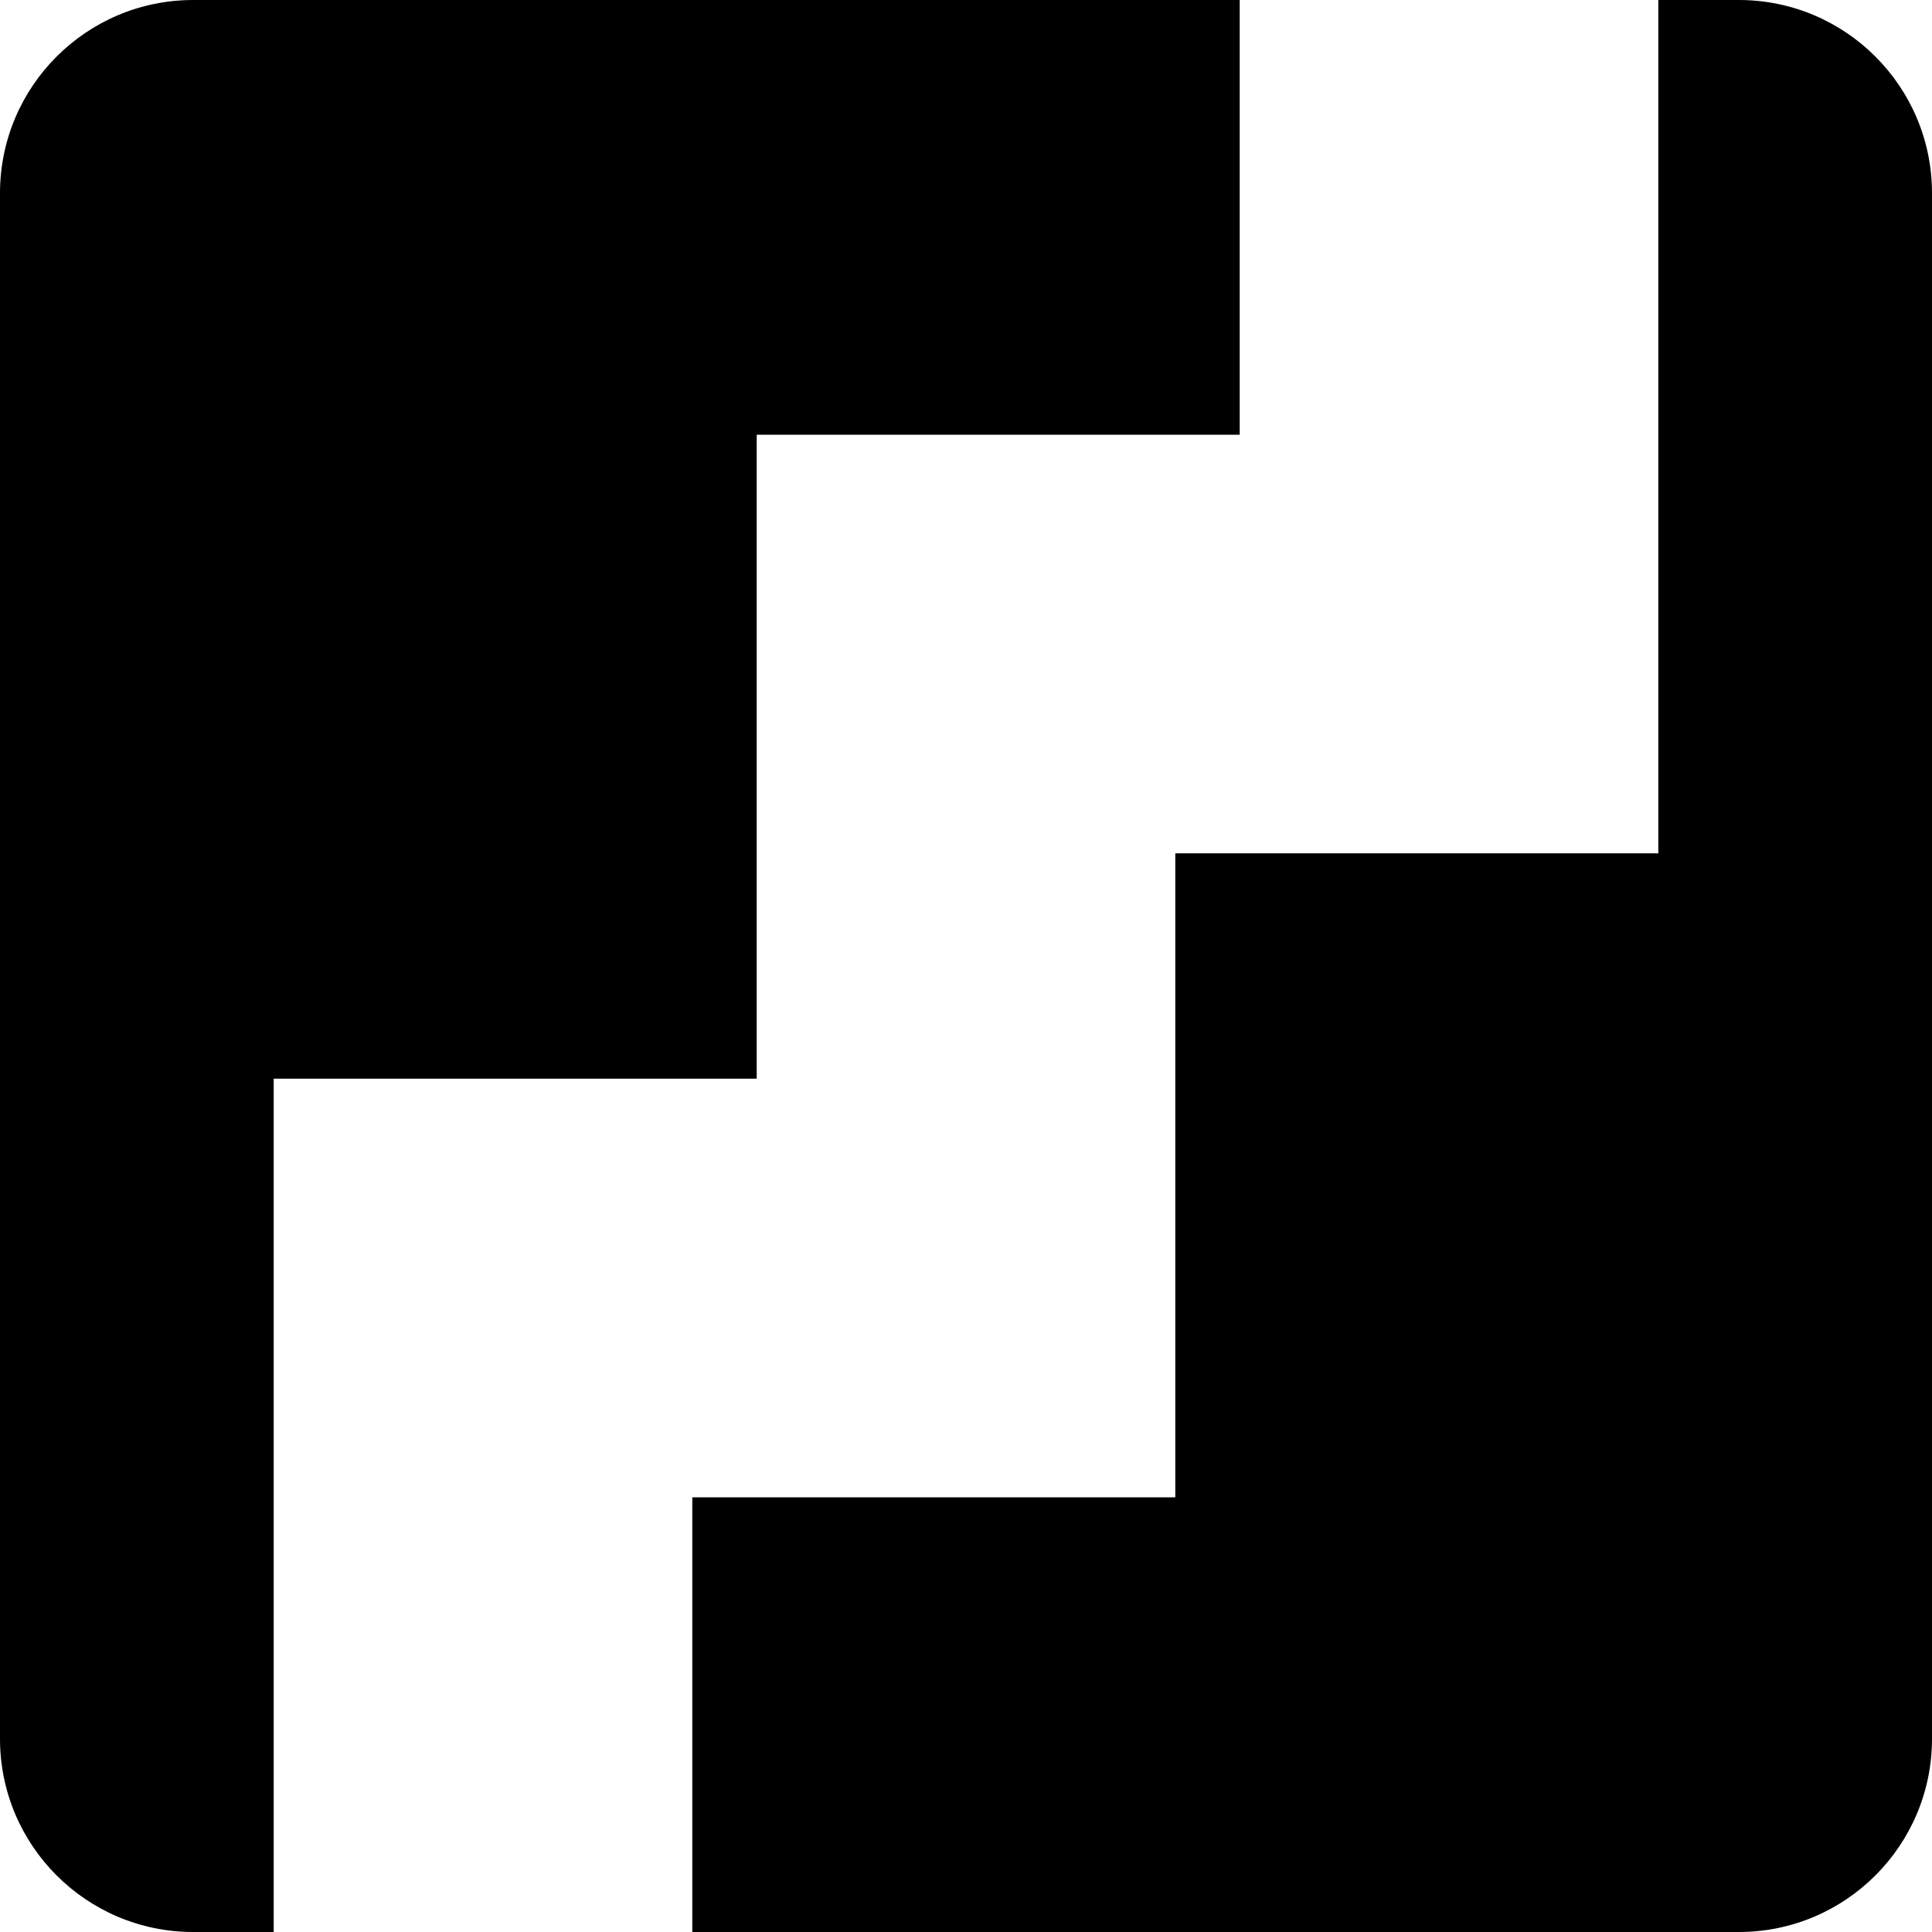
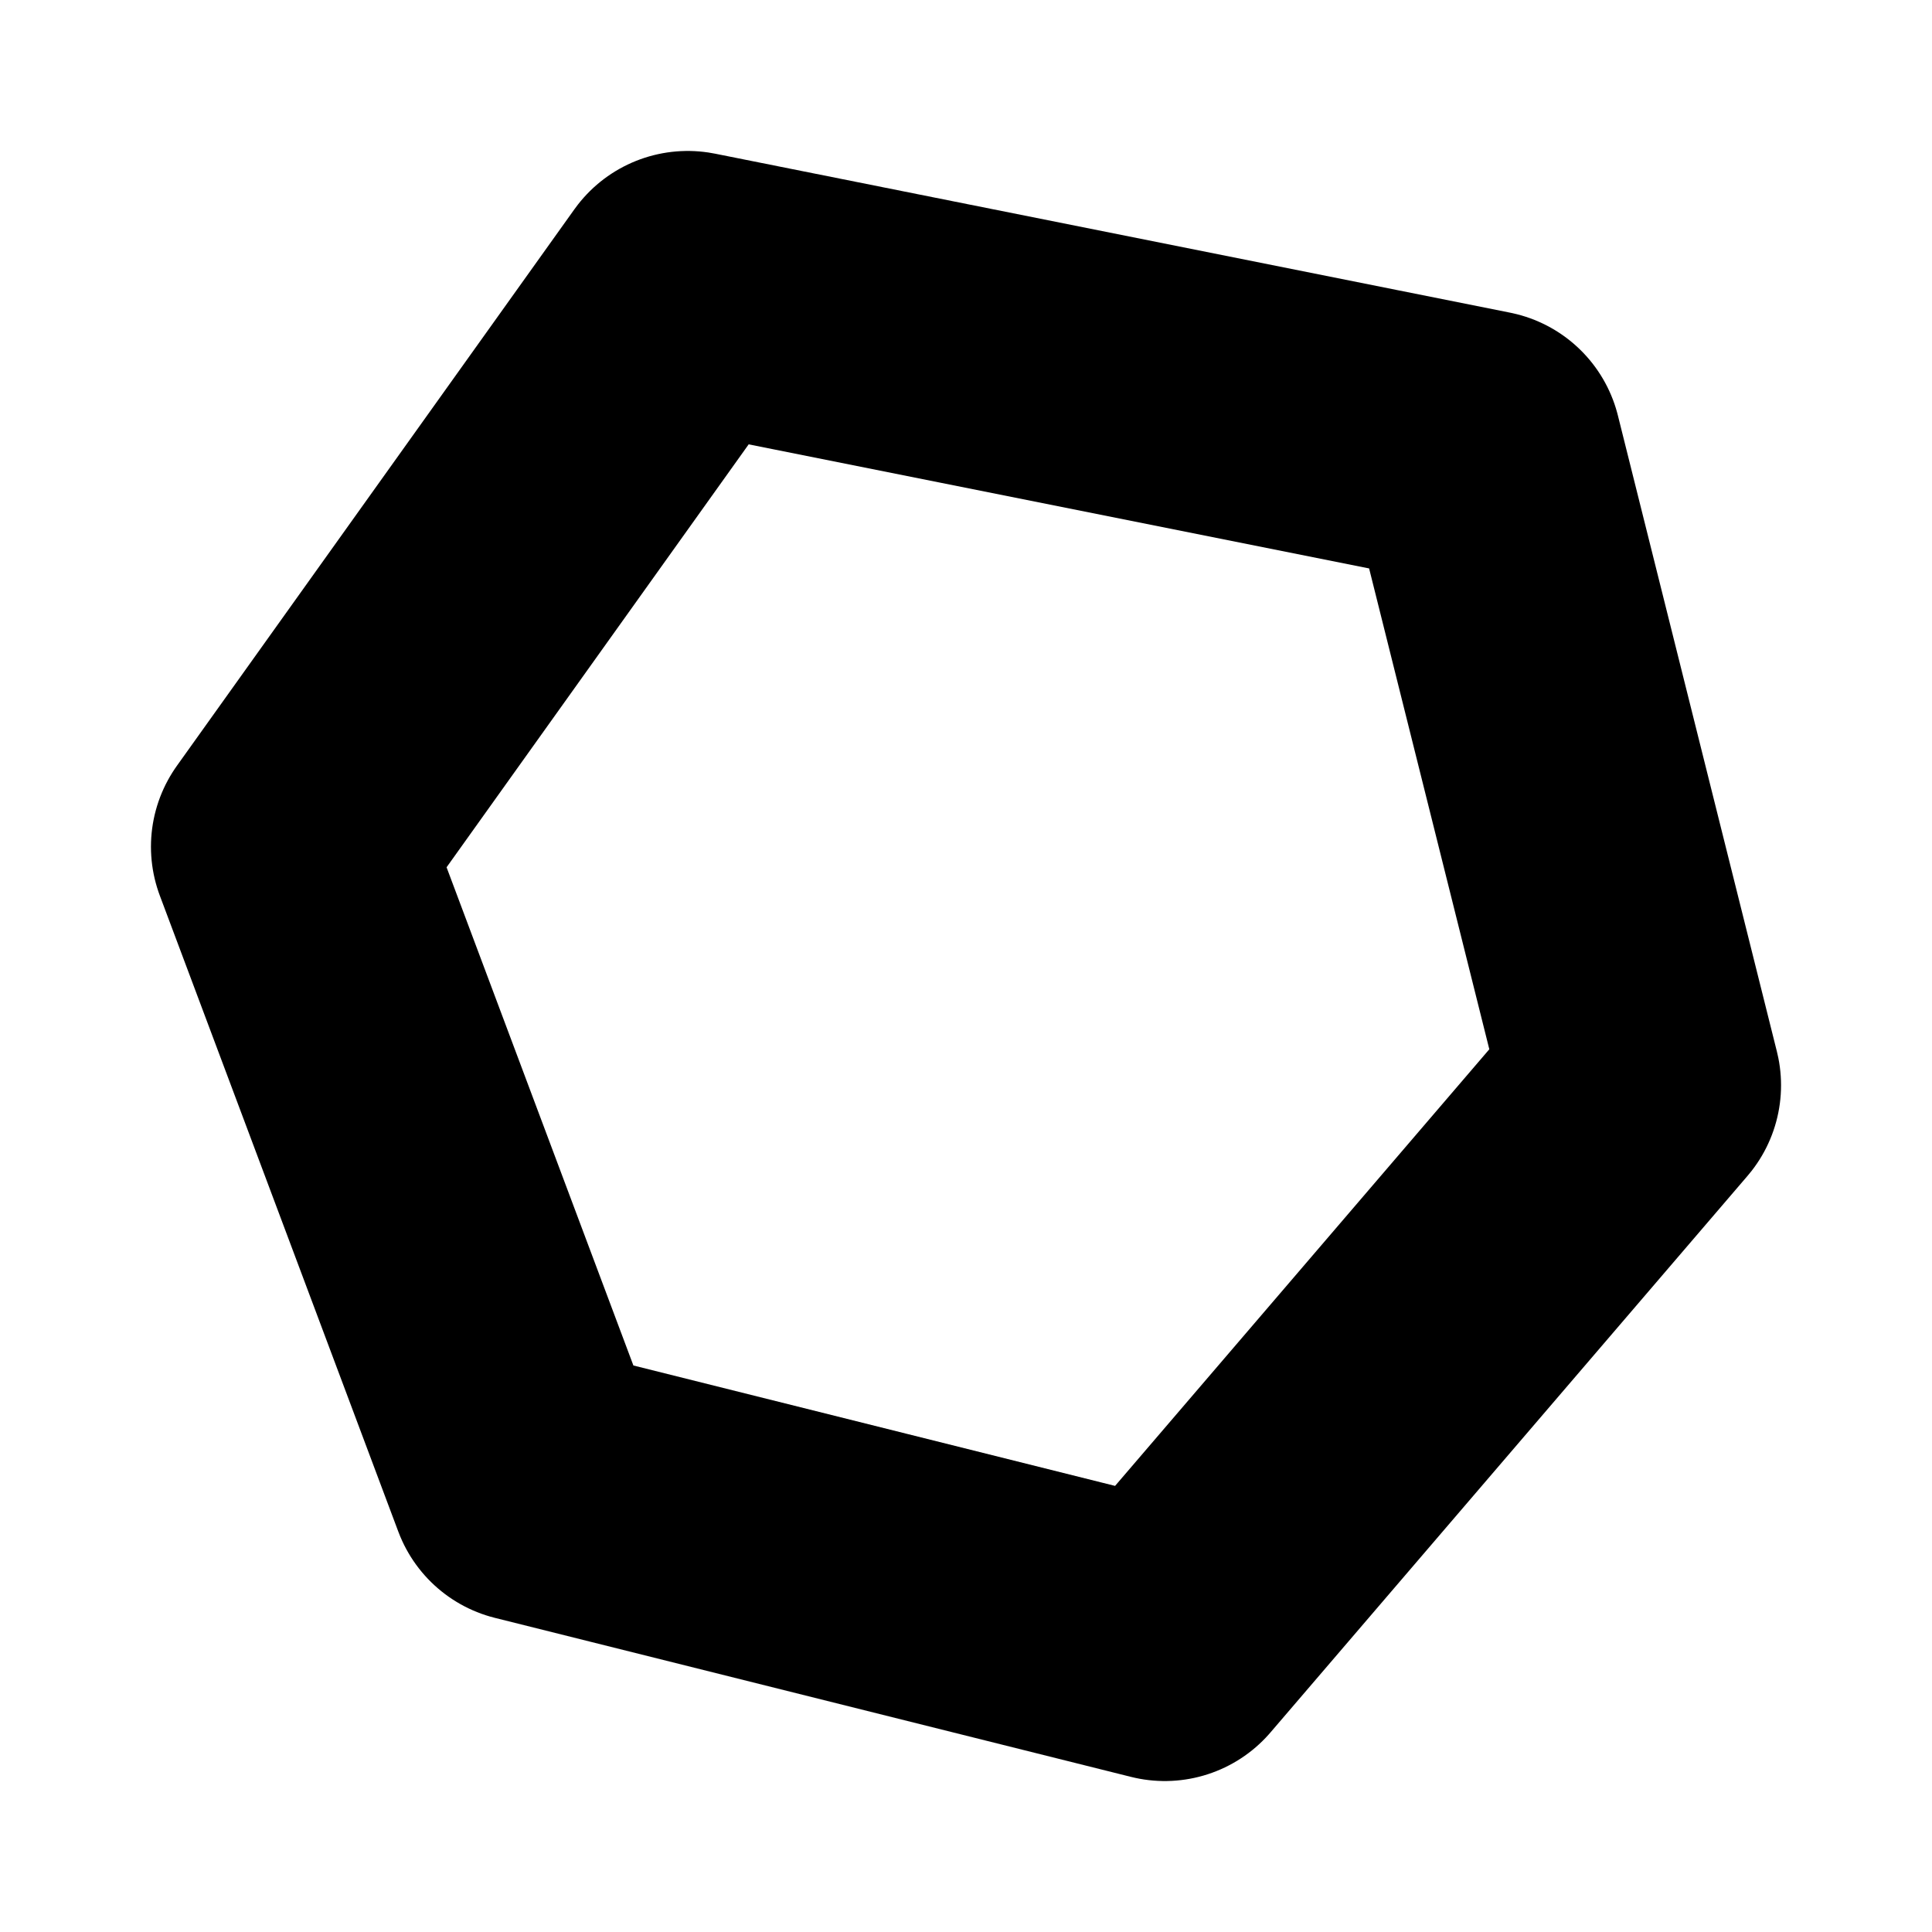
- <svg xmlns="http://www.w3.org/2000/svg" viewBox="0 0 12 12" width="512" height="512" role="img" aria-label="Daily District">
-   <path fill="currentColor" fill-rule="evenodd" d="M1.200 0.000H10.800A1.200 1.200 0 0 1 12.000 1.200V10.800A1.200 1.200 0 0 1 10.800 12.000H1.200A1.200 1.200 0 0 1 0.000 10.800V1.200A1.200 1.200 0 0 1 1.200 0.000ZM7.700 0.000L7.700 2.700L4.700 2.700L4.700 6.700L1.700 6.700L1.700 12.000L4.300 12.000L4.300 9.300L7.300 9.300L7.300 5.300L10.300 5.300L10.300 0.000Z" />
+ <svg xmlns="http://www.w3.org/2000/svg" viewBox="0 0 512 512" width="512" height="512" role="img" aria-label="Daily District">
+   <path fill="none" stroke="currentColor" stroke-width="73.79" stroke-linejoin="round" d="M182.25 76.90 L392.96 119.04 L435.10 287.61 L308.68 435.10 L140.11 392.96 L76.90 224.39Z" />
</svg>
